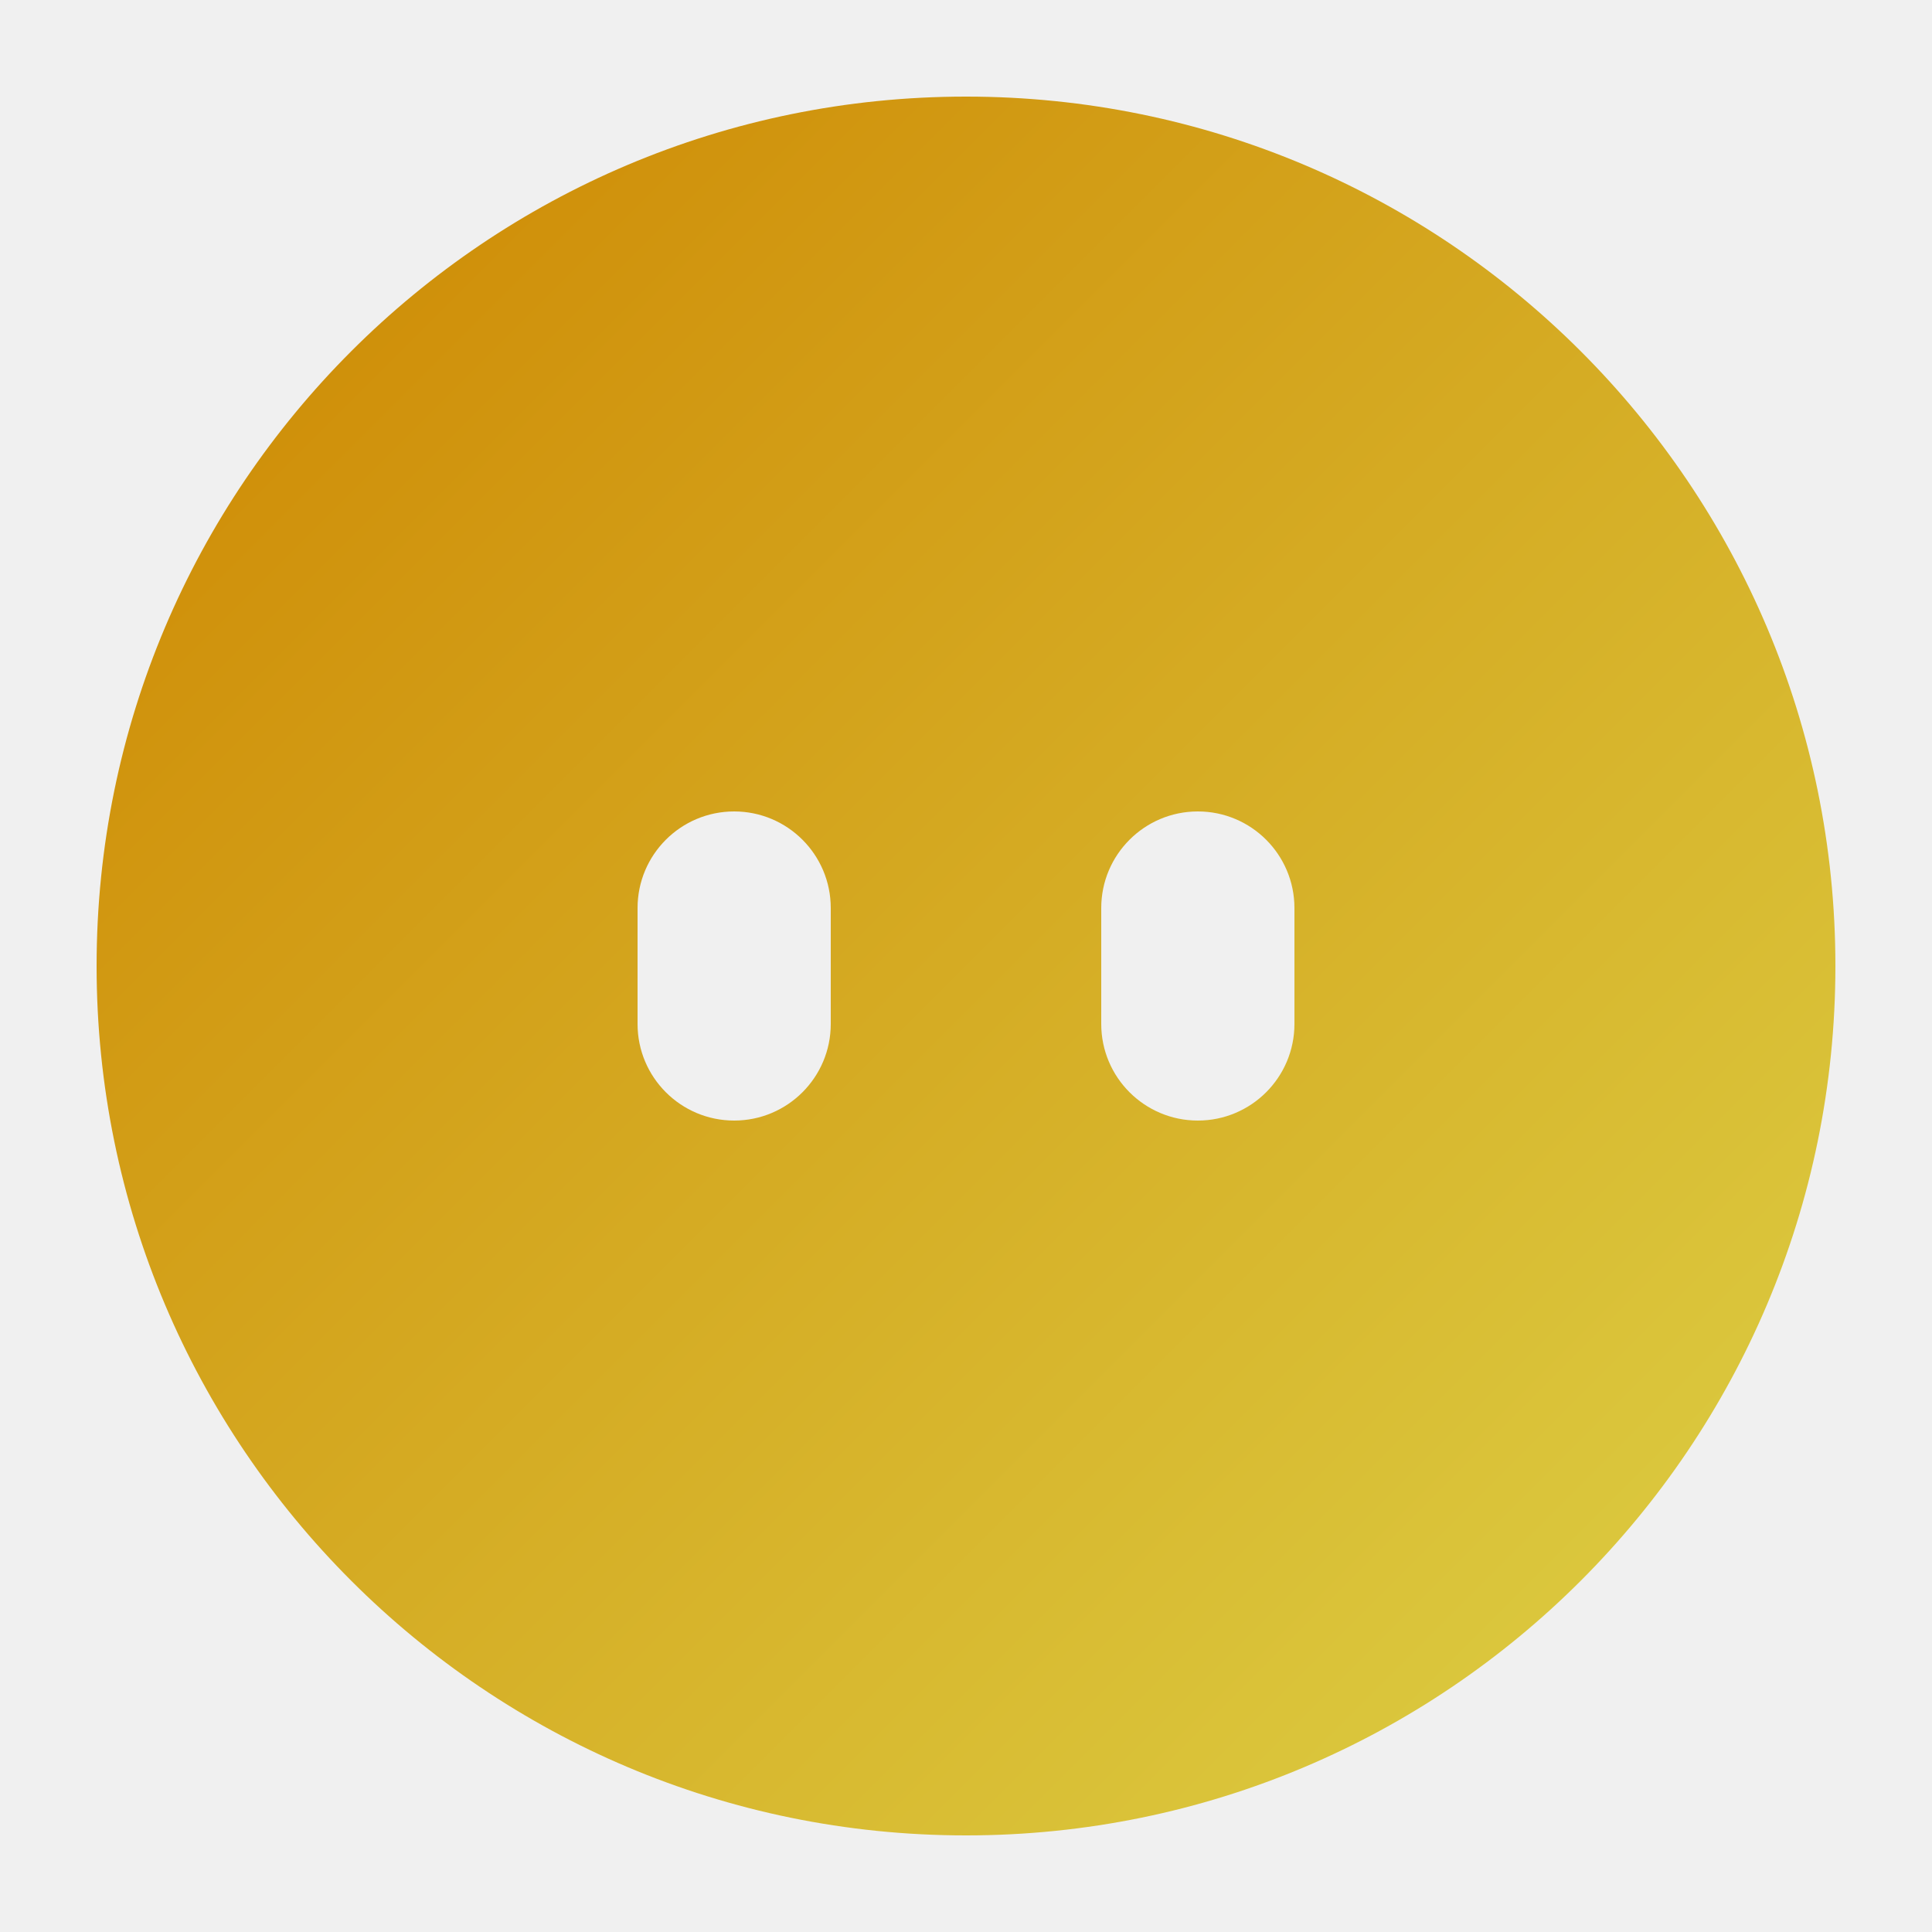
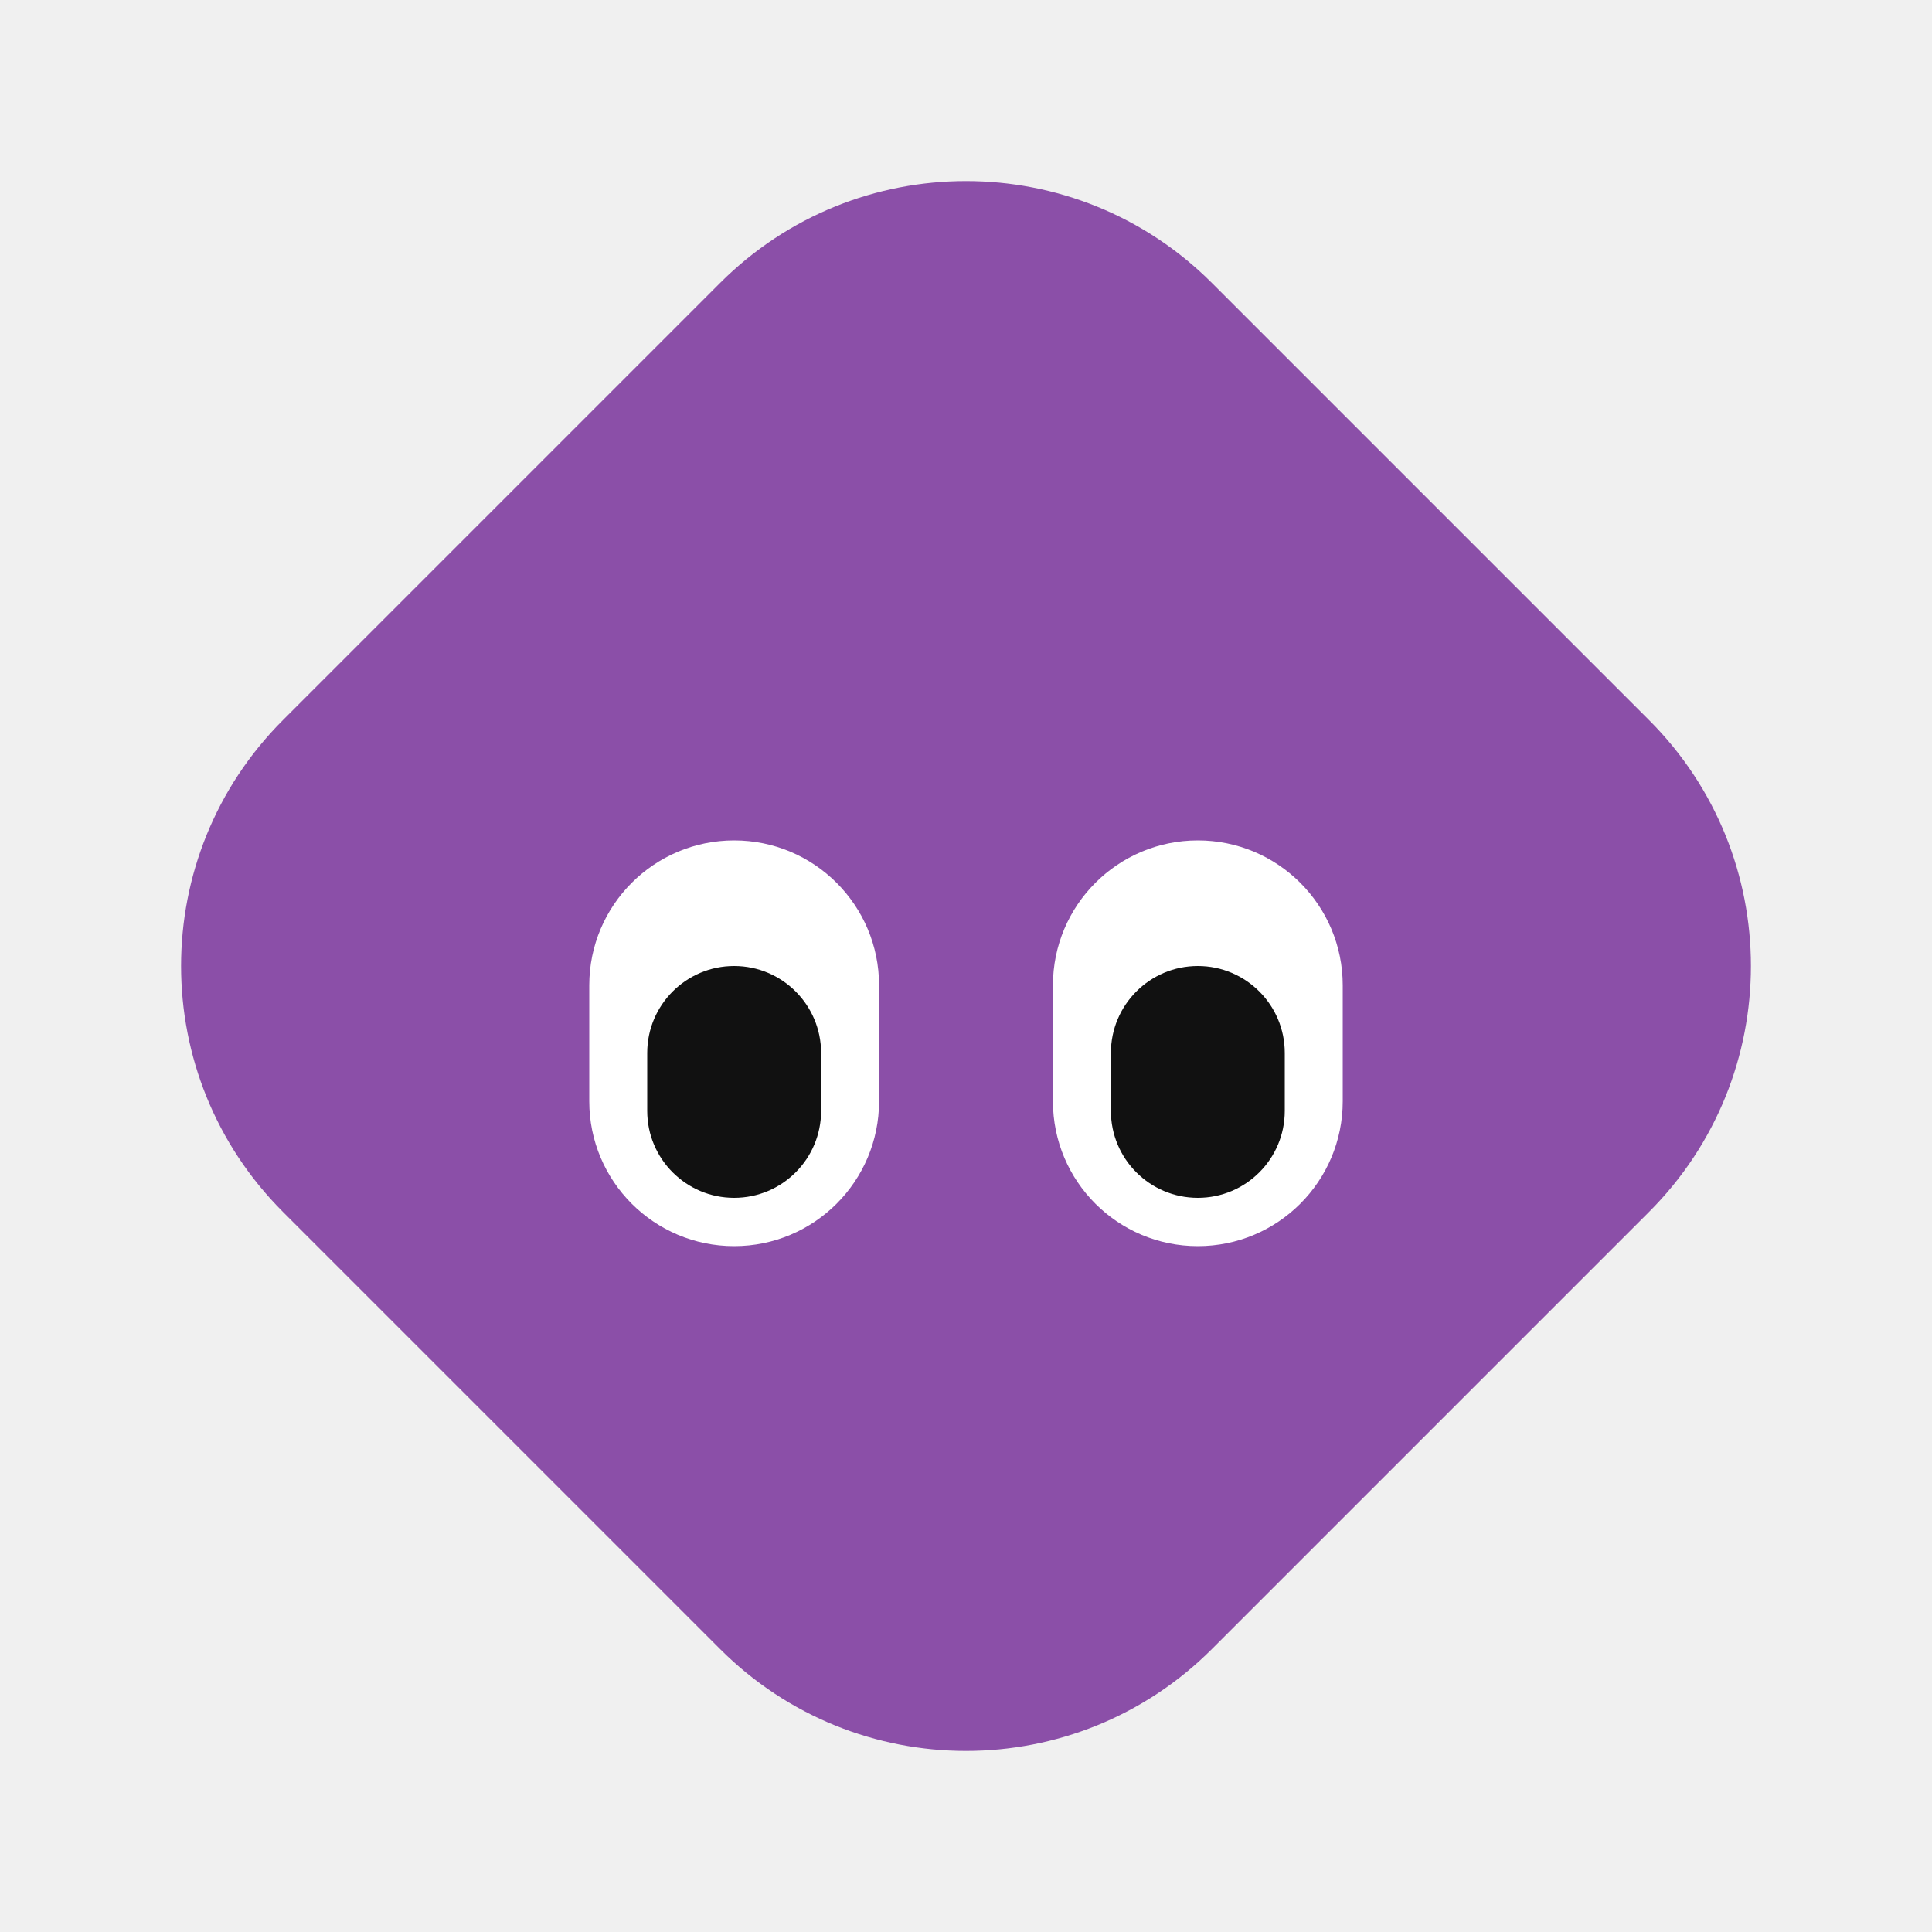
<svg xmlns="http://www.w3.org/2000/svg" viewBox="0 0 100 100" width="100" height="100">
-   <defs>
-     <linearGradient id="g" x1="0" y1="0" x2="1" y2="1">
-       <stop offset="0" stop-color="#cd8500" />
-       <stop offset="1" stop-color="#ddd247" />
-     </linearGradient>
-     <mask id="m" maskUnits="userSpaceOnUse" x="0" y="0" width="100" height="100">
-       <rect width="100" height="100" fill="#fff" />
-       <g fill="#000">
-         <rect x="33" y="42" width="10" height="16" rx="5" />
-         <rect x="57" y="42" width="10" height="16" rx="5" />
-       </g>
-     </mask>
-   </defs>
-   <g mask="url(#m)">
-     <circle cx="50" cy="50" r="45" fill="url(#g)" />
-   </g>
+   <rect x="16" y="16" width="68" height="68" rx="18" fill="#8b4fa8" transform="rotate(45 50 50)" />
+   <rect x="30.5" y="43.5" width="15" height="21" rx="7.5" fill="#fff" />
+   <rect x="33.5" y="50.0" width="9" height="12" rx="4.50" fill="#111" />
+   <rect x="54.5" y="43.5" width="15" height="21" rx="7.5" fill="#fff" />
+   <rect x="57.5" y="50.0" width="9" height="12" rx="4.50" fill="#111" />
</svg>
